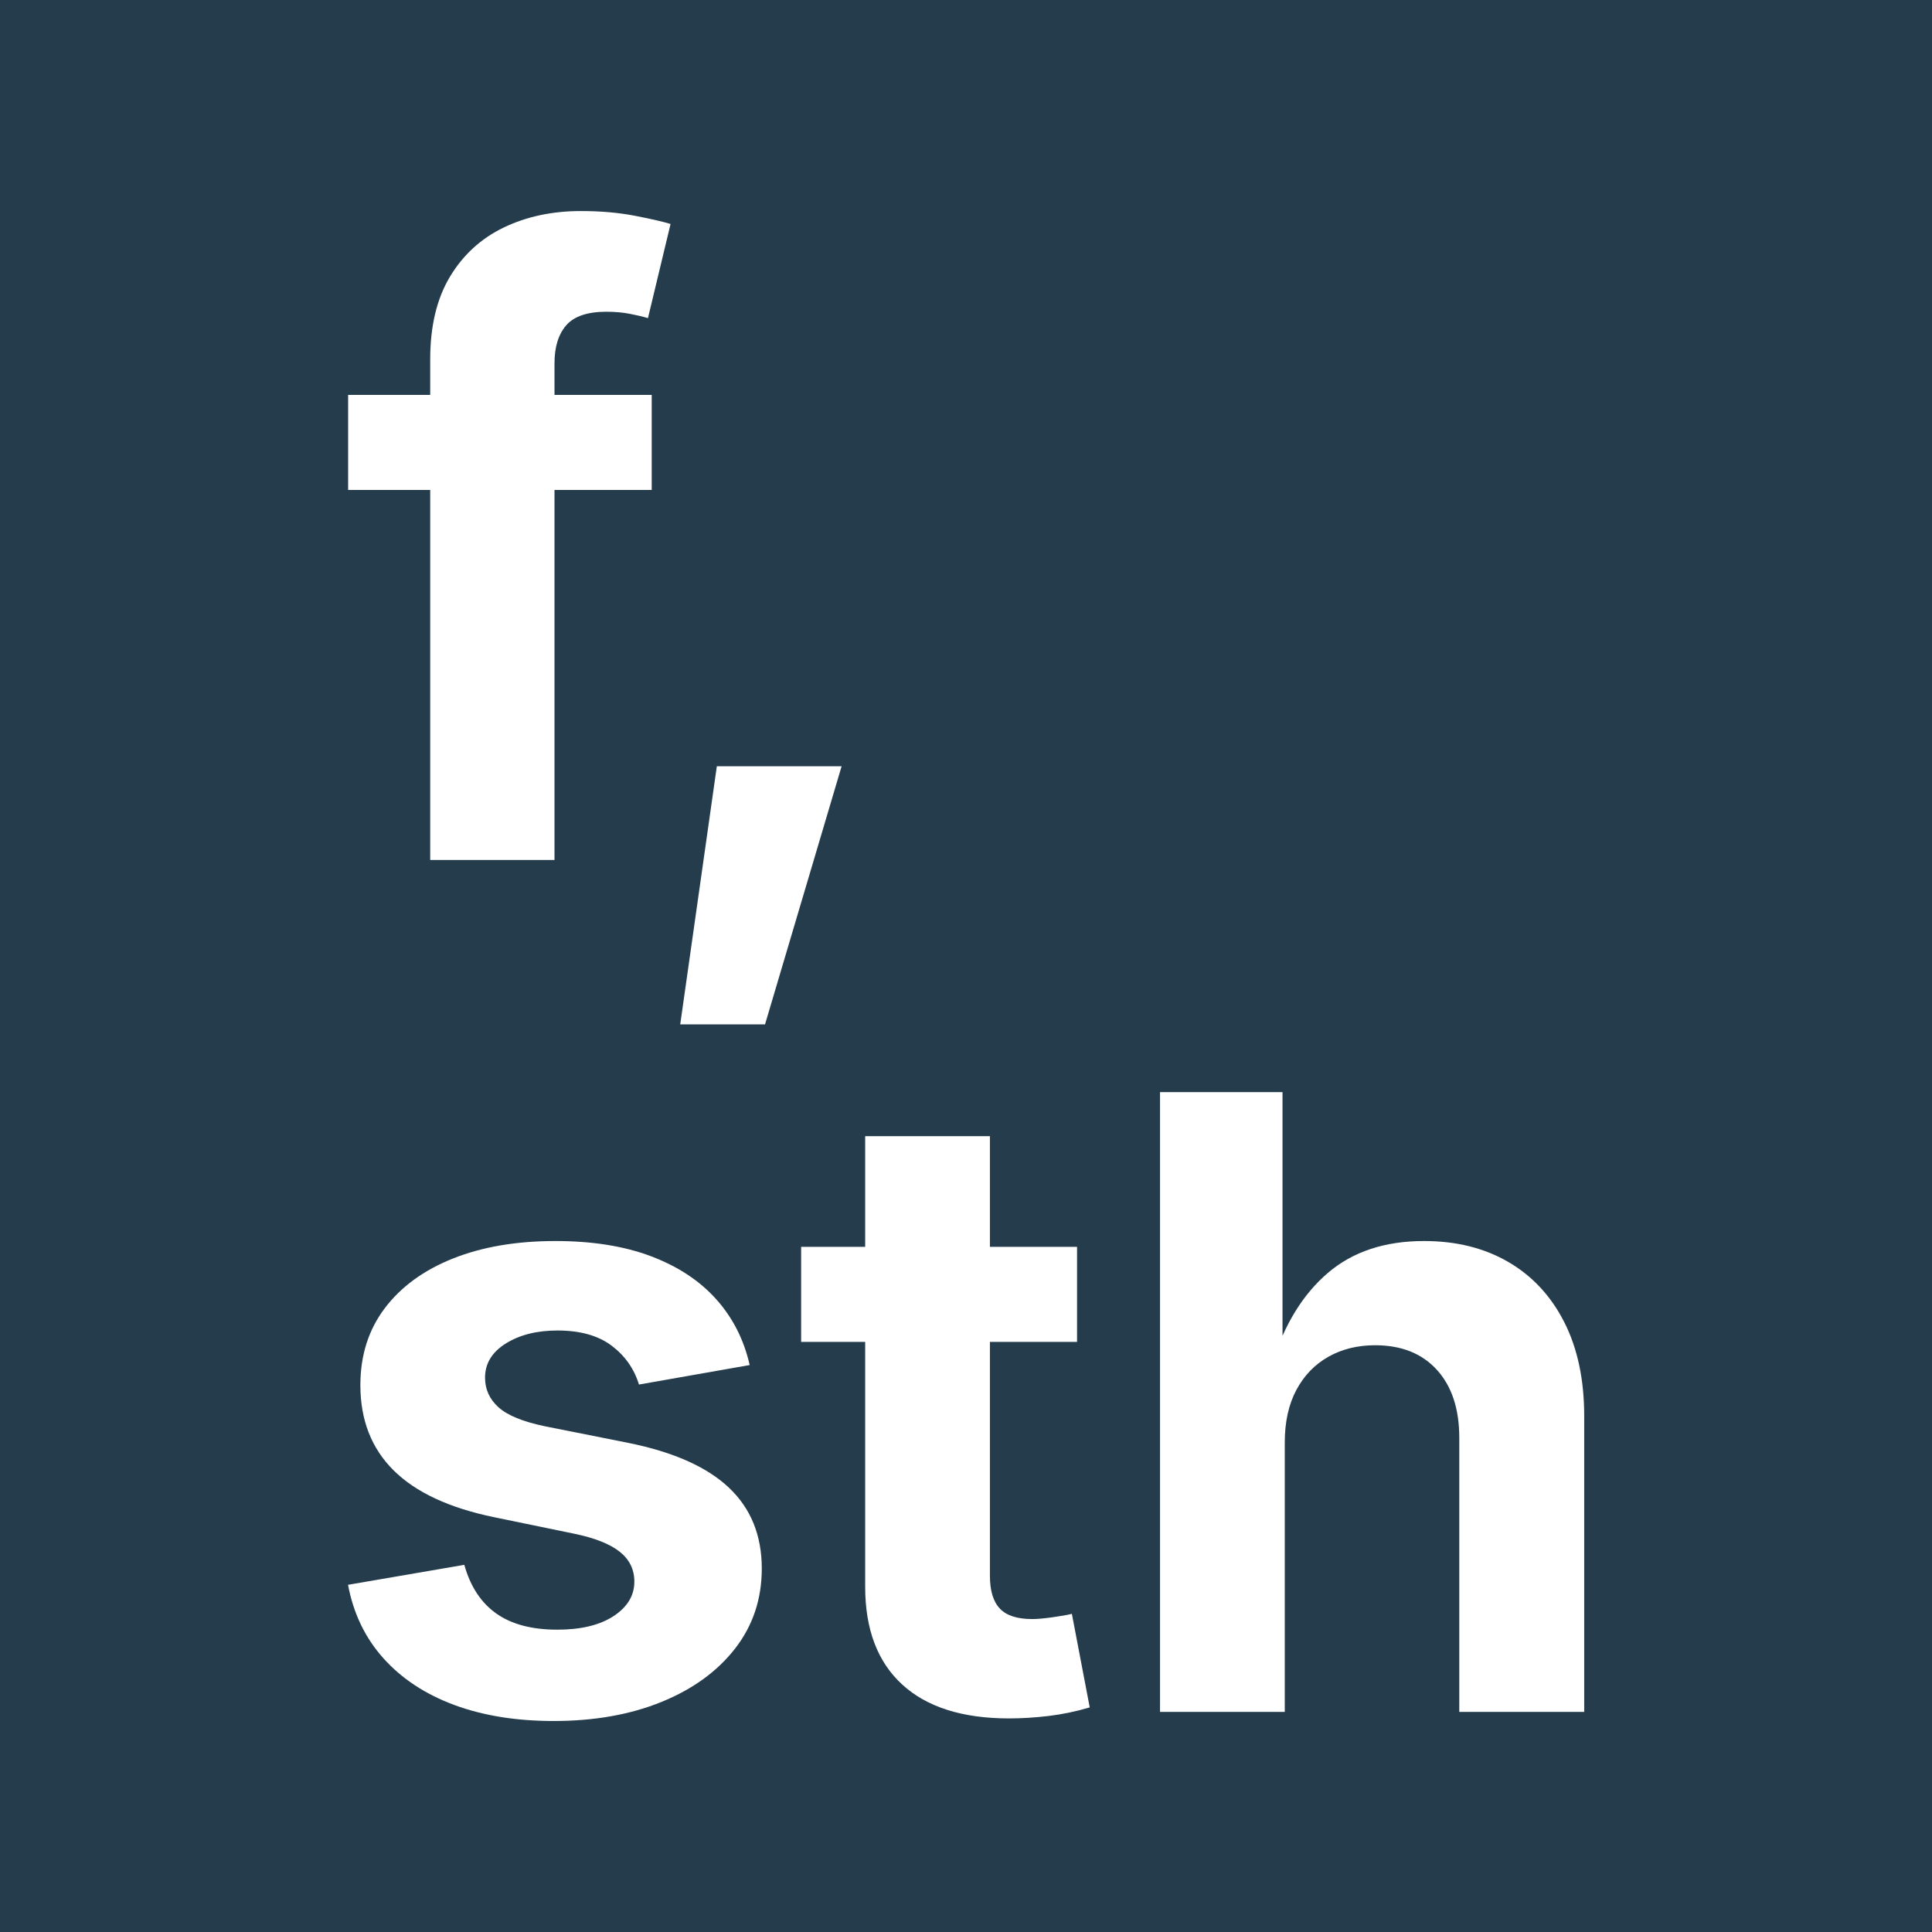
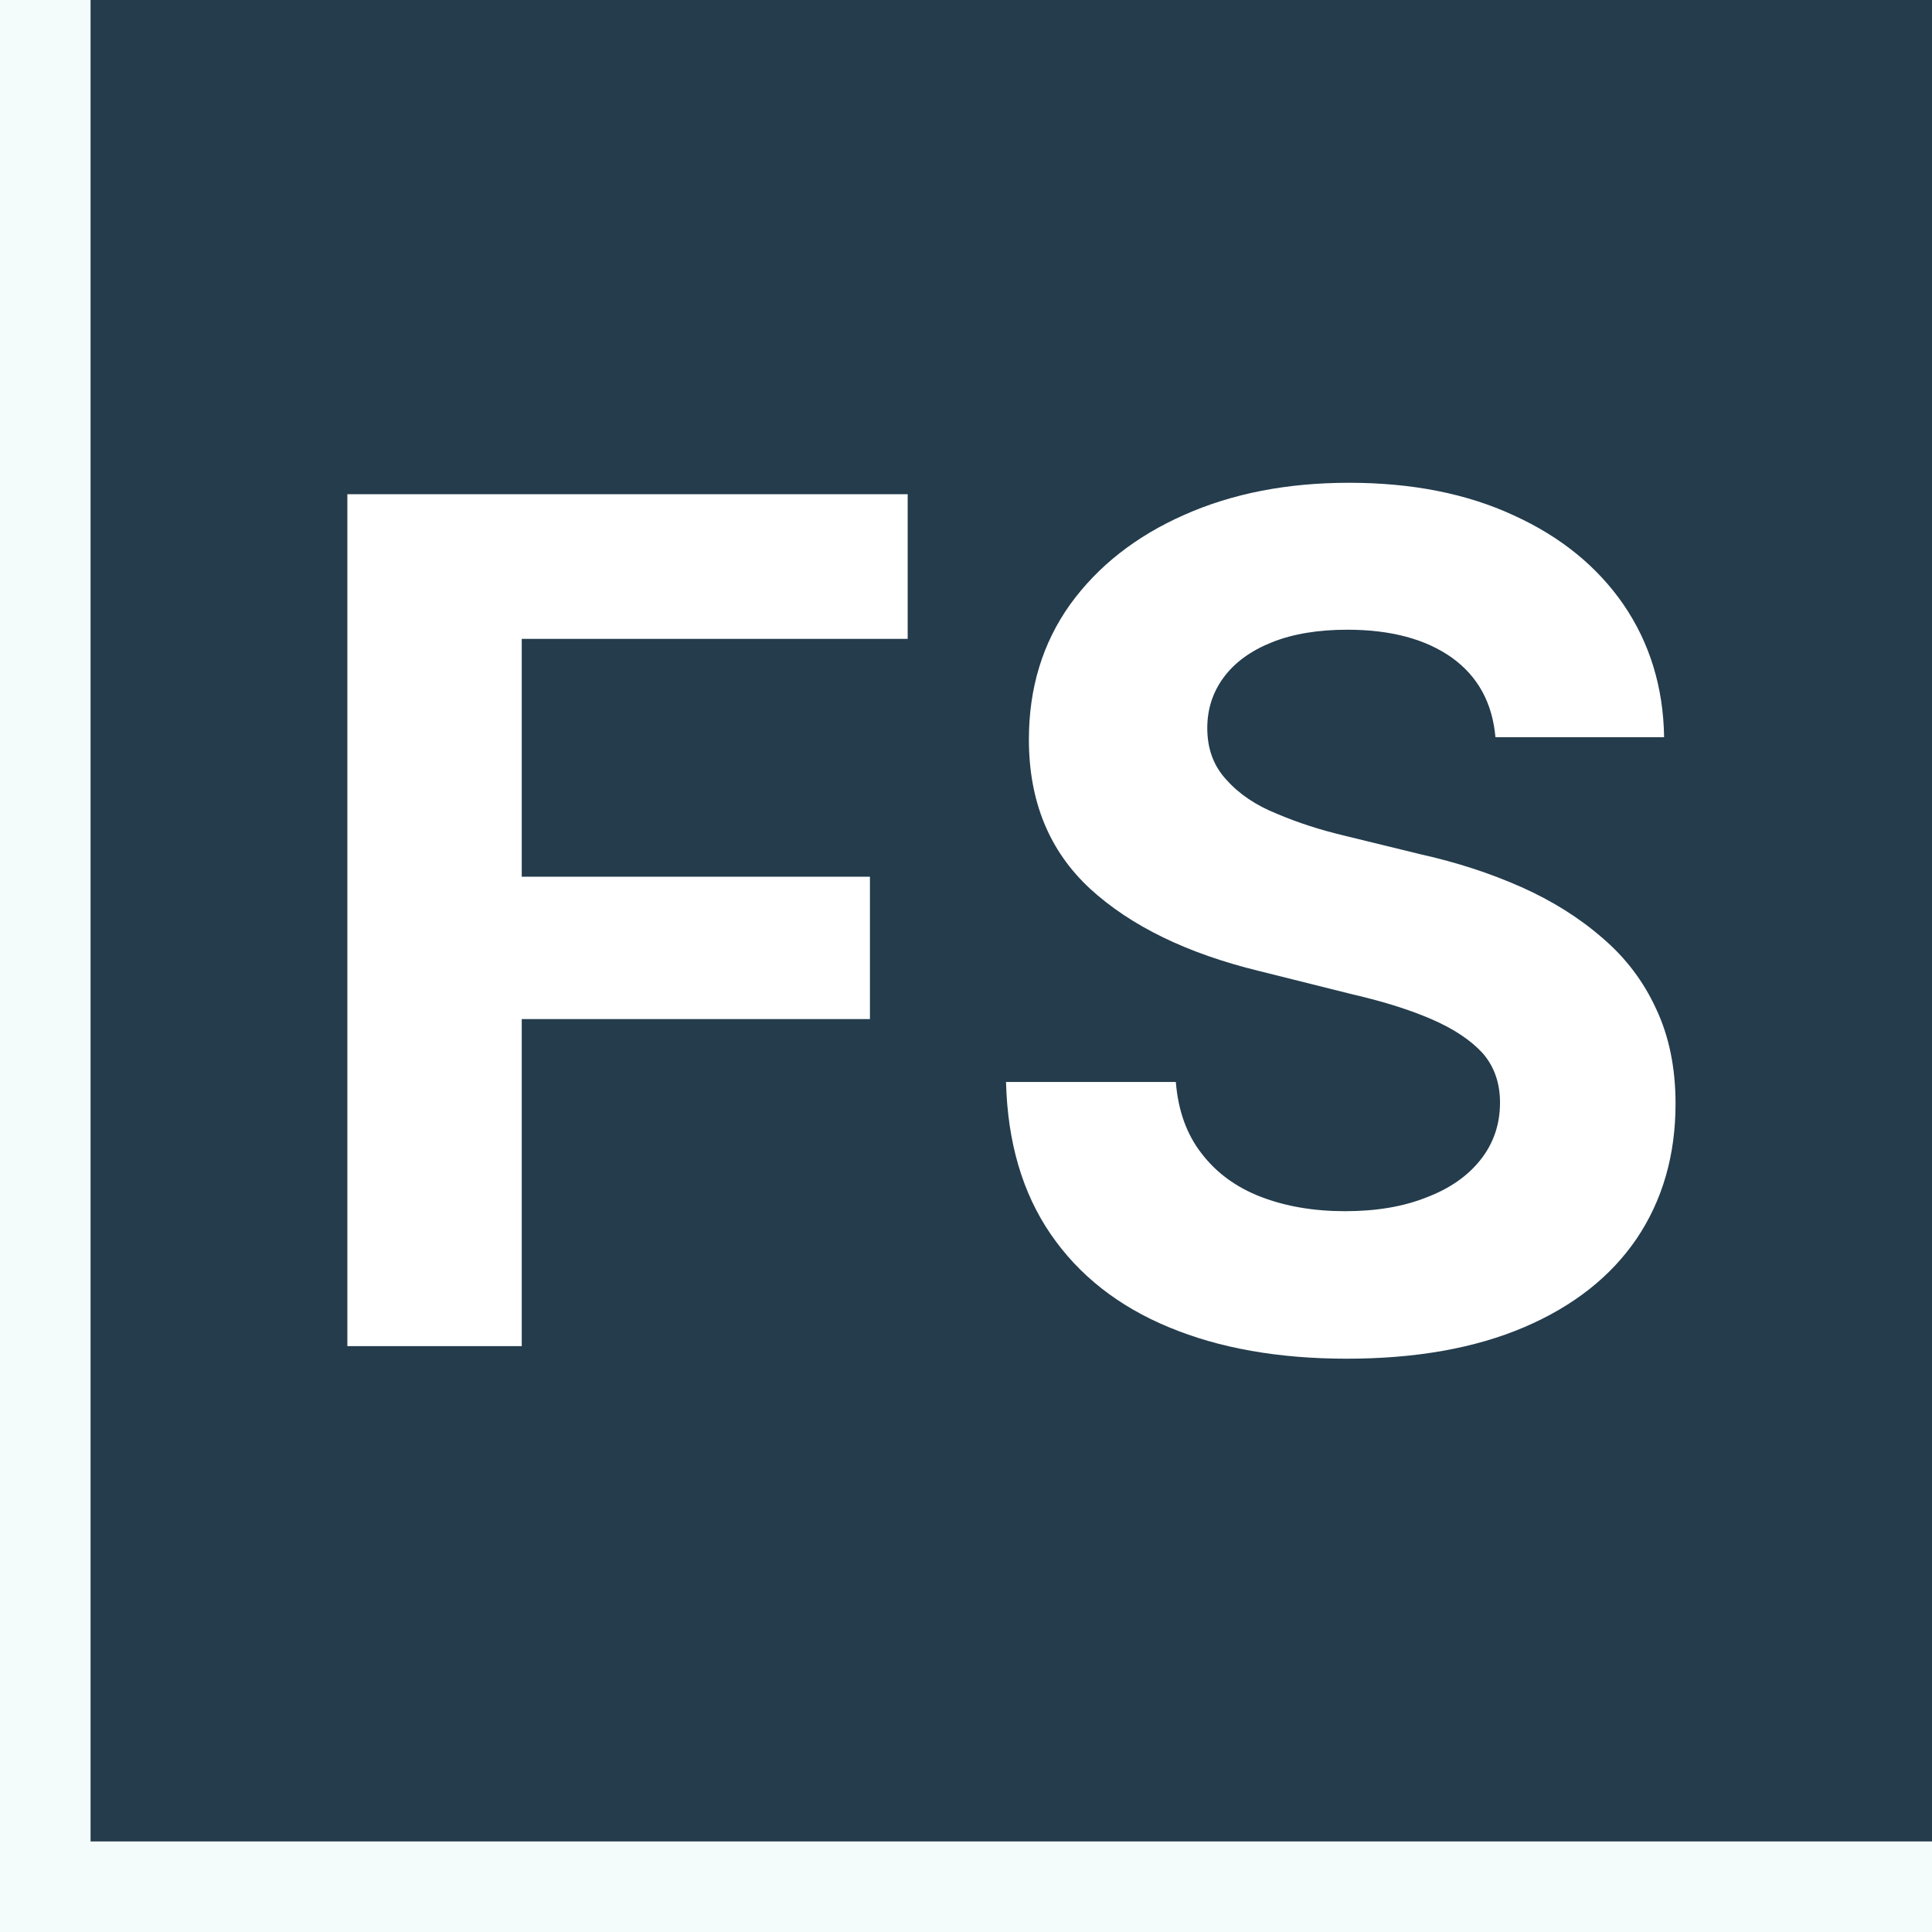
<svg xmlns="http://www.w3.org/2000/svg" viewBox="0 0 32 32" width="32" height="32">
  <rect width="32" height="32" fill="#243C4C" />
-   <g fill="#FFFFFF" transform="translate(5.766 14.244) scale(0.00689 -0.00689)">
-     <path transform="translate(-20 0)" d="M749.817 1118V889.483H20V1118ZM217.321 0V1203.823Q217.321 1322.962 264.711 1402.001Q312.101 1481.041 394.28 1520.52Q476.46 1560 579.599 1560Q650.619 1560 709.088 1548.69Q767.557 1537.38 795.117 1528.92L740.797 1302.563Q722.478 1308.103 696.738 1313.023Q670.998 1317.943 641.097 1317.943Q572.677 1317.943 544.396 1285.433Q516.116 1252.922 516.116 1194.061V0Z" />
-     <path transform="translate(679 0)" d="M119.36 -395.179 207.36 225.279H507.317L323.238 -395.179Z" />
-     <path transform="translate(-78 -2048)" d="M572.019 -21.84Q437.039 -21.84 332.96 16.79Q228.881 55.419 163.051 128.709Q97.221 201.999 77.761 305.559L357.297 353.578Q379.137 275.618 434.027 236.668Q488.918 197.717 580.818 197.717Q666.499 197.717 716.29 230.438Q766.081 263.159 766.081 313.26Q766.081 357.22 730.711 385.191Q695.341 413.161 621.52 428.381L429.041 468.061Q267.321 501.361 187.381 580.641Q107.441 659.921 107.441 785.481Q107.441 892.82 166.031 970.37Q224.621 1047.92 330.001 1089.96Q435.38 1132 576.519 1132Q709.338 1132 806.308 1095.34Q903.277 1058.68 962.957 991.97Q1022.636 925.261 1043.317 833.841L777.181 786.981Q759.581 844.281 711.21 880.592Q662.84 916.903 581.299 916.903Q507.218 916.903 457.187 885.752Q407.157 854.601 407.157 803.501Q407.157 761.48 439.467 732.349Q471.778 703.219 550.878 686.699L751.737 646.699Q913.997 613.939 993.206 539.249Q1072.416 464.559 1072.416 344.699Q1072.416 234.819 1008.277 152.38Q944.137 69.94 831.407 24.05Q718.678 -21.84 572.019 -21.84Z" />
-     <path transform="translate(1069 -2048)" d="M683.317 1118V889.483H20V1118ZM173.961 1384H473.836V327.258Q473.836 273.858 497.586 248.537Q521.336 223.217 575.597 223.217Q593.137 223.217 623.957 227.487Q654.777 231.757 670.837 235.757L713.777 10.86Q663.637 -4 614.368 -9.81Q565.099 -15.62 519.839 -15.62Q351.62 -15.62 262.79 66.01Q173.961 147.64 173.961 300.839Z" />
-     <path transform="translate(1824 -2048)" d="M427.636 647.321V0H127.761V1490H422.237V838.9H397.716Q441.697 978.781 531.337 1055.39Q620.977 1132 762.556 1132Q878.796 1132 965.376 1081.45Q1051.956 1030.9 1099.726 936.59Q1147.496 842.28 1147.496 711.08V0H847.161V658.821Q847.161 762.982 793.43 822.213Q739.7 881.444 644.839 881.444Q581.578 881.444 532.428 853.733Q483.277 826.023 455.457 773.872Q427.636 721.722 427.636 647.321Z" />
+   <path fill="#F4FCFB" d="M0 0H1.5V30.5H32V32H0Z" />
+   <g fill="#FFFFFF" transform="translate(4.475 22.296) scale(0.00947 -0.00947)">
+     <path transform="translate(0 0)" d="M135 0V1490H1115V1237H440V821H1049V572H440V0Z" />
+     <path transform="translate(1202 0)" d="M681 -22Q502 -22 370 33Q237 88 163 196Q89 304 85 462H382Q388 387 427 337Q466 286 531 261Q596 236 678 236Q760 236 820 260Q881 283 915 326Q949 369 949 426Q949 477 919 512Q888 546 831 571Q774 596 692 615L528 656Q339 702 232 800Q125 899 125 1061Q125 1196 197 1297Q270 1398 397 1454Q523 1510 685 1510Q850 1510 973 1453Q1096 1397 1165 1297Q1234 1196 1236 1065H941Q933 1155 865 1204Q796 1253 682 1253Q605 1253 550 1231Q495 1209 466 1170Q437 1131 437 1081Q437 1026 471 990Q504 953 559 931Q613 908 676 893L811 860Q905 839 986 803Q1067 767 1128 714Q1189 662 1222 590Q1256 518 1256 424Q1256 289 1188 188Q1120 88 991 33Q862 -22 681 -22Z" />
  </g>
</svg>
